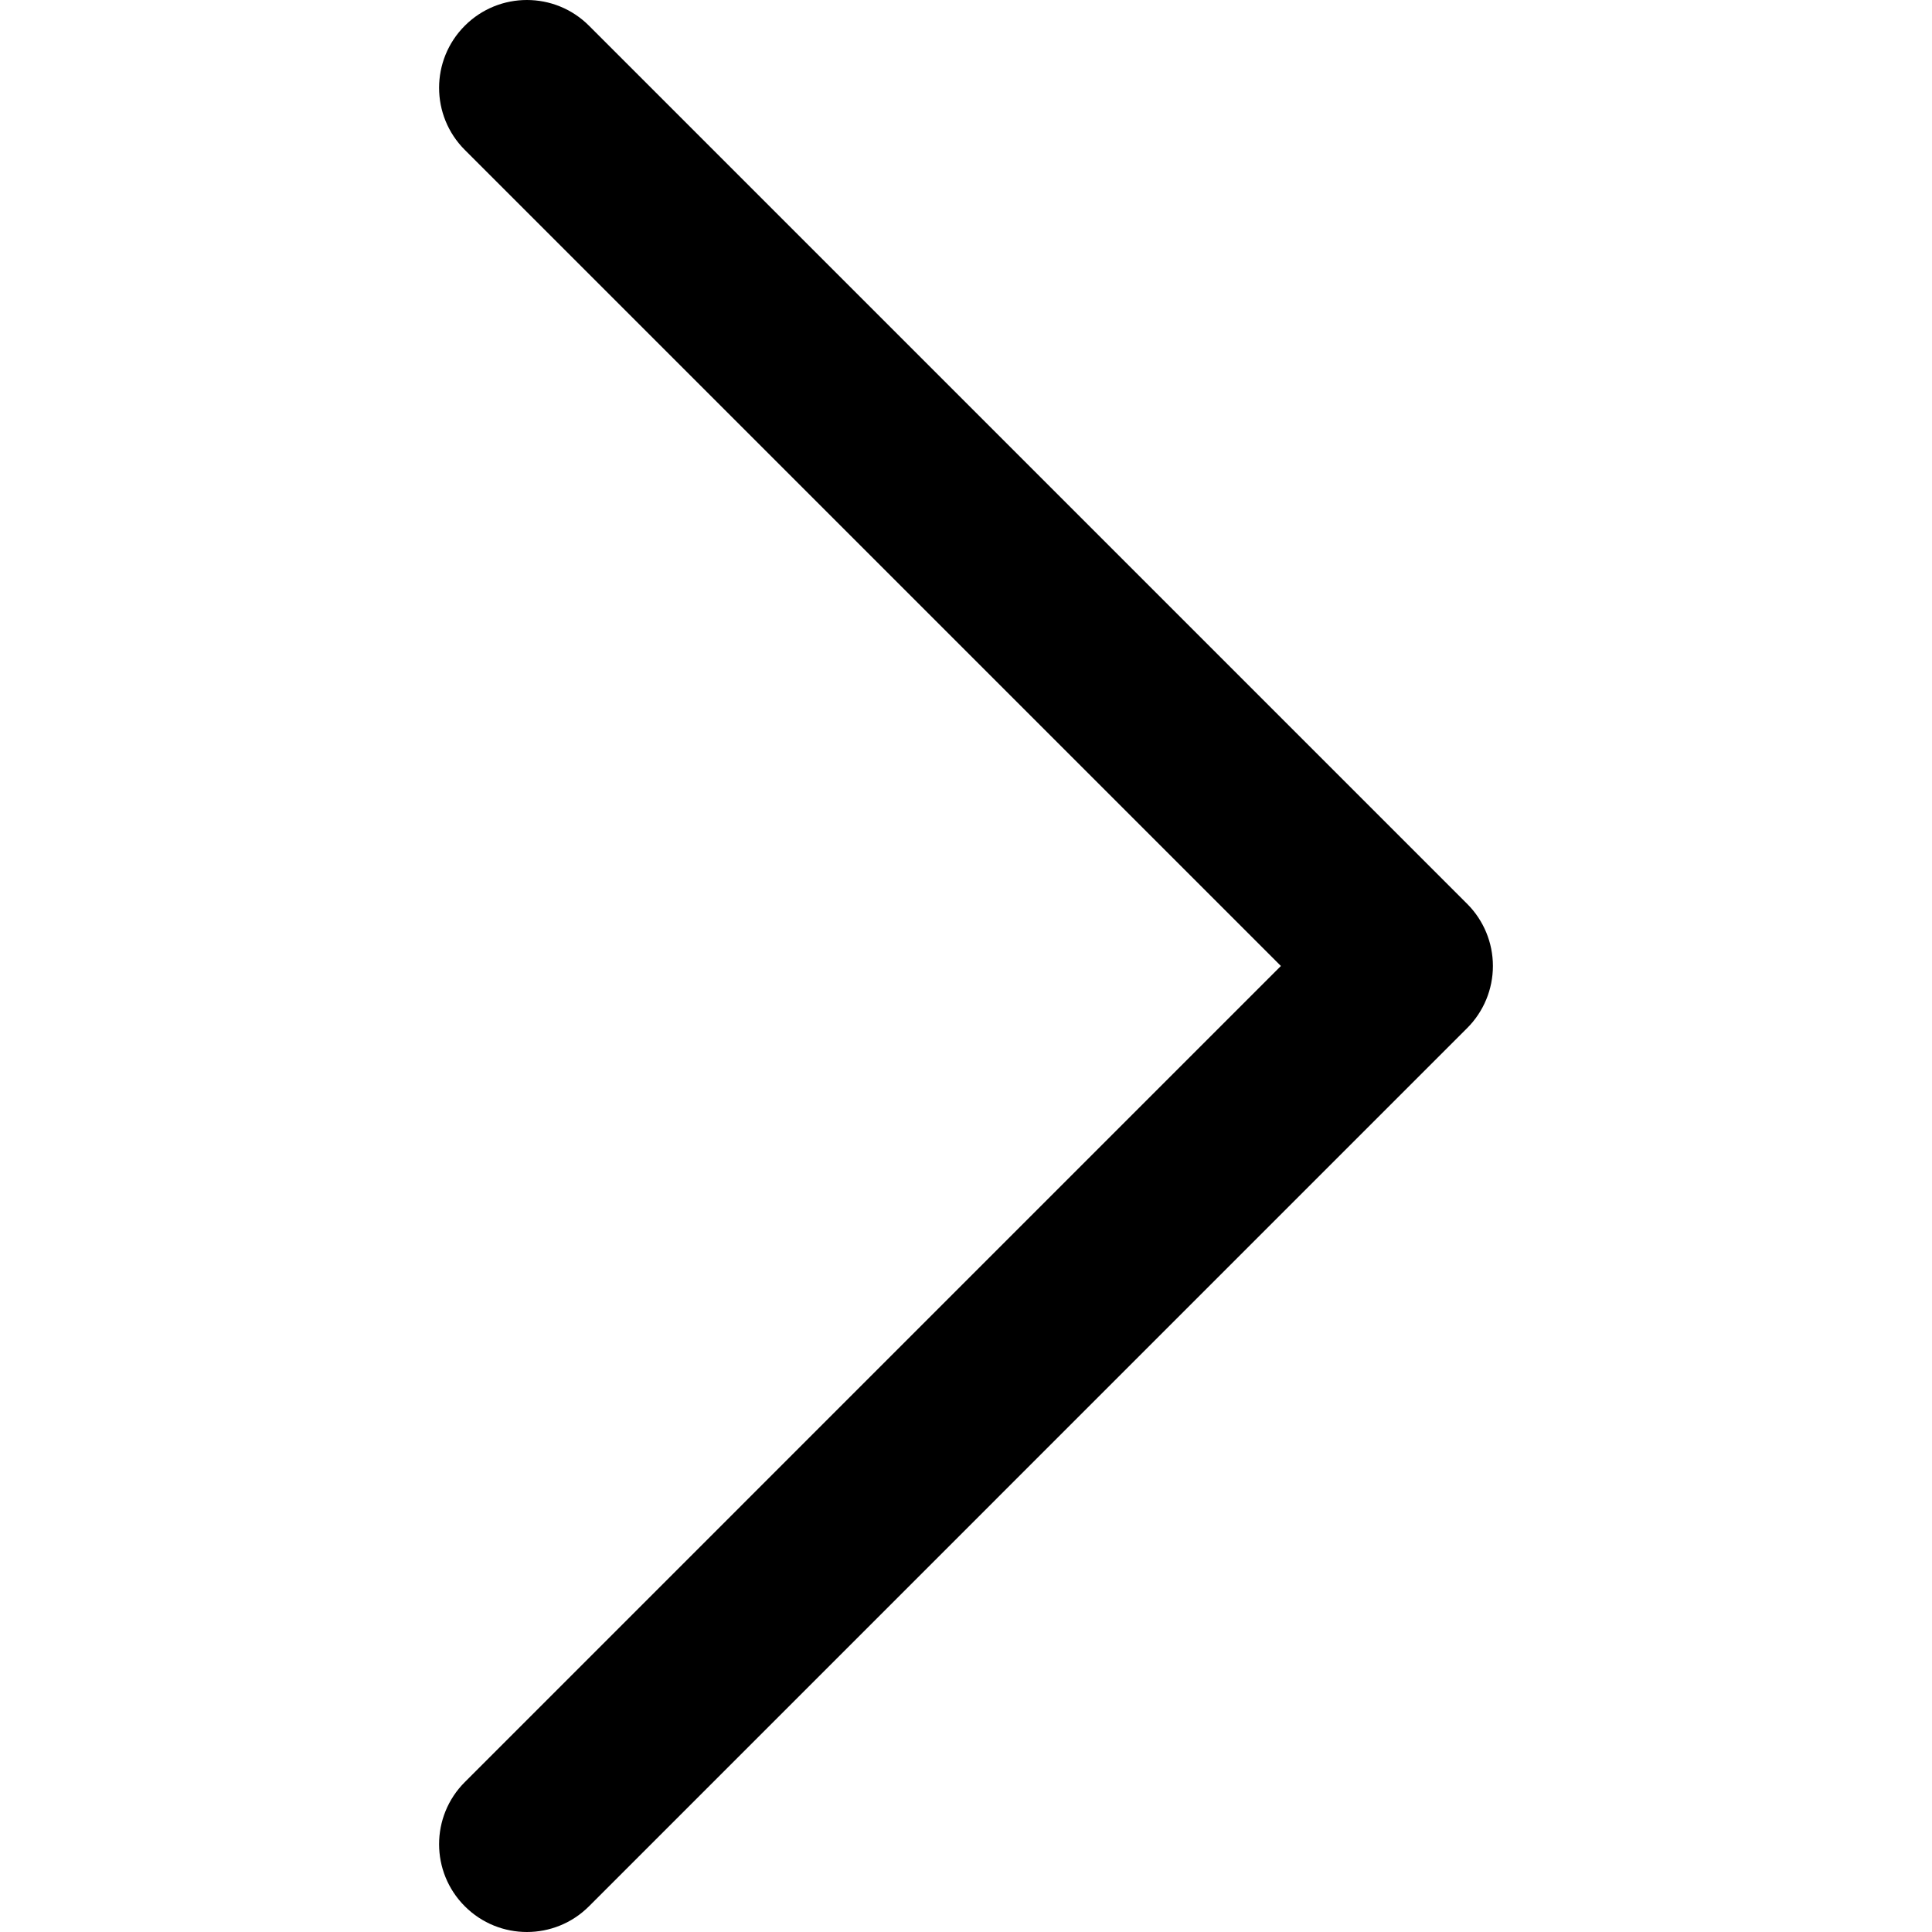
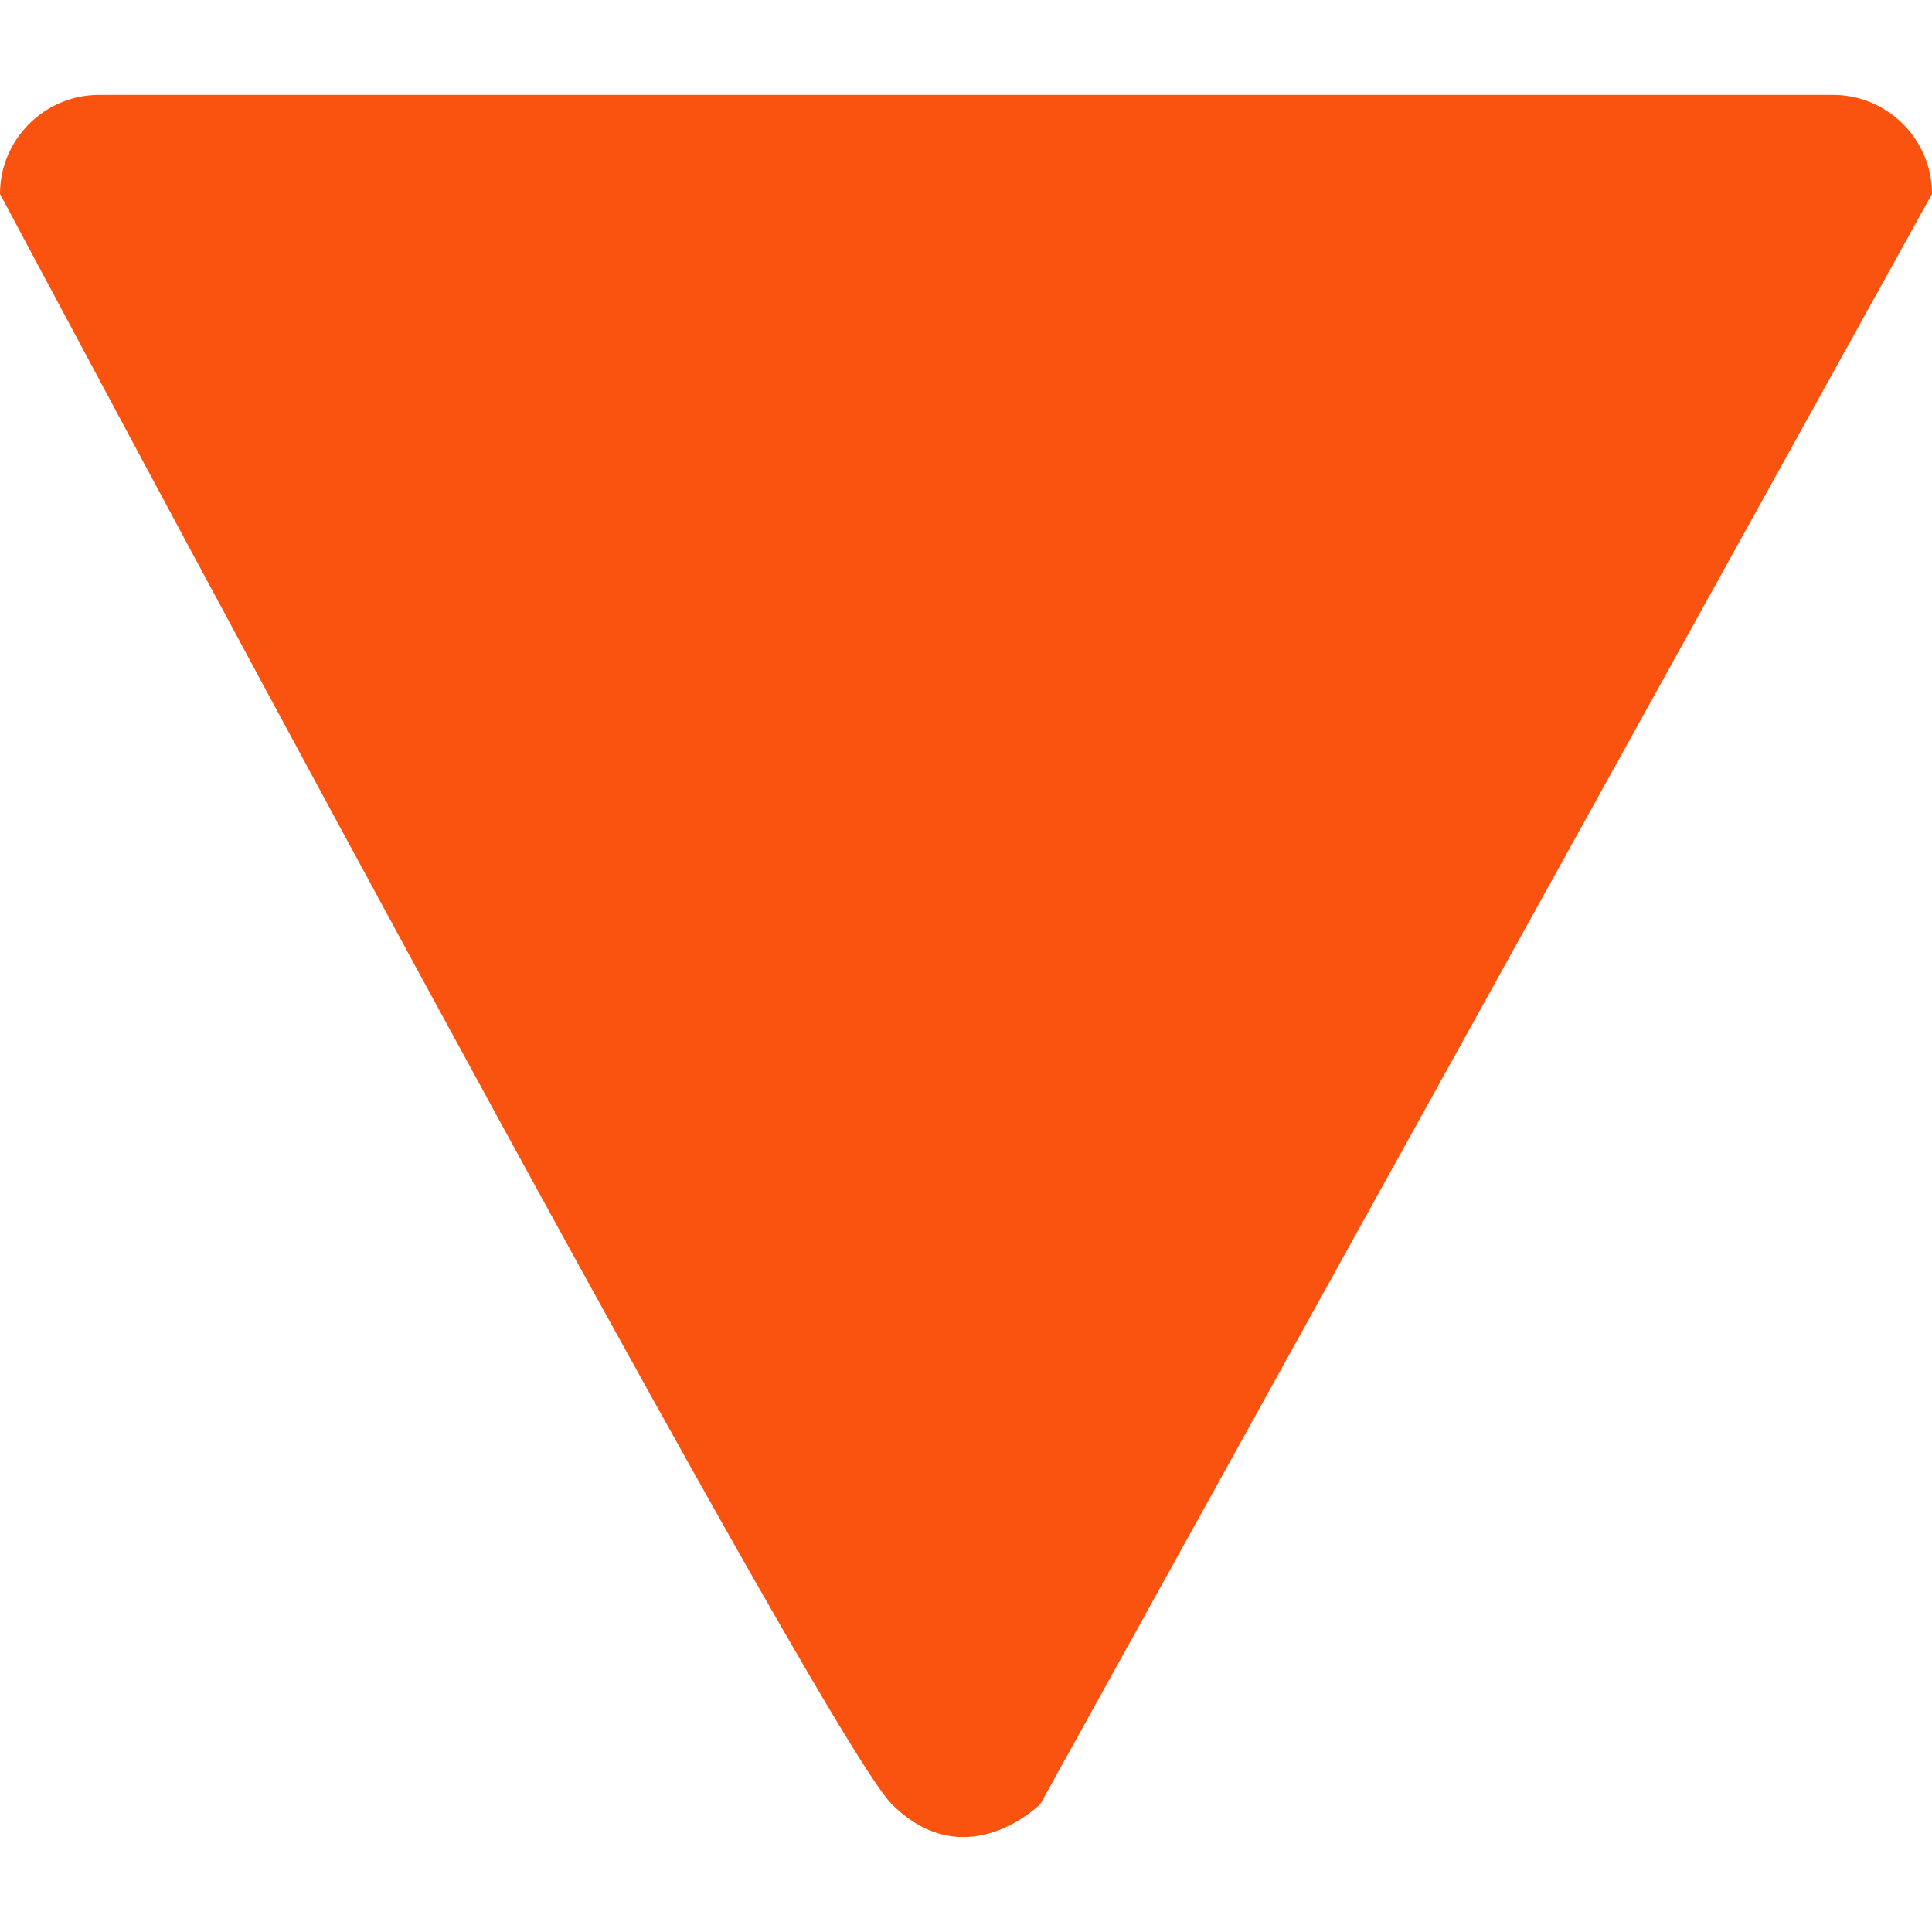
- <svg xmlns="http://www.w3.org/2000/svg" version="1.1" id="Layer_1" x="0px" y="0px" viewBox="0 0 330 330" style="enable-background:new 0 0 330 330;" xml:space="preserve">
-   <path id="XMLID_222_" d="M250.606,154.389l-150-149.996c-5.857-5.858-15.355-5.858-21.213,0.001  c-5.857,5.858-5.857,15.355,0.001,21.213l139.393,139.39L79.393,304.394c-5.857,5.858-5.857,15.355,0.001,21.213  C82.322,328.536,86.161,330,90,330s7.678-1.464,10.607-4.394l149.999-150.004c2.814-2.813,4.394-6.628,4.394-10.606  C255,161.018,253.42,157.202,250.606,154.389z" />
-   <g>
- </g>
-   <g>
- </g>
-   <g>
- </g>
-   <g>
- </g>
-   <g>
- </g>
-   <g>
- </g>
-   <g>
- </g>
-   <g>
- </g>
-   <g>
- </g>
-   <g>
- </g>
-   <g>
- </g>
-   <g>
- </g>
-   <g>
- </g>
-   <g>
- </g>
-   <g>
- </g>
+ <svg xmlns="http://www.w3.org/2000/svg" width="8" height="8" viewBox="0 0 8 8" fill="none">
+   <path d="M0 0.803C0 0.577 0.184 0.393 0.41 0.393H7.59C7.816 0.393 8 0.577 8 0.803L4.308 7.47C4.308 7.47 4 7.778 3.692 7.47C3.385 7.162 0 0.803 0 0.803Z" fill="#FA520F" />
</svg>
